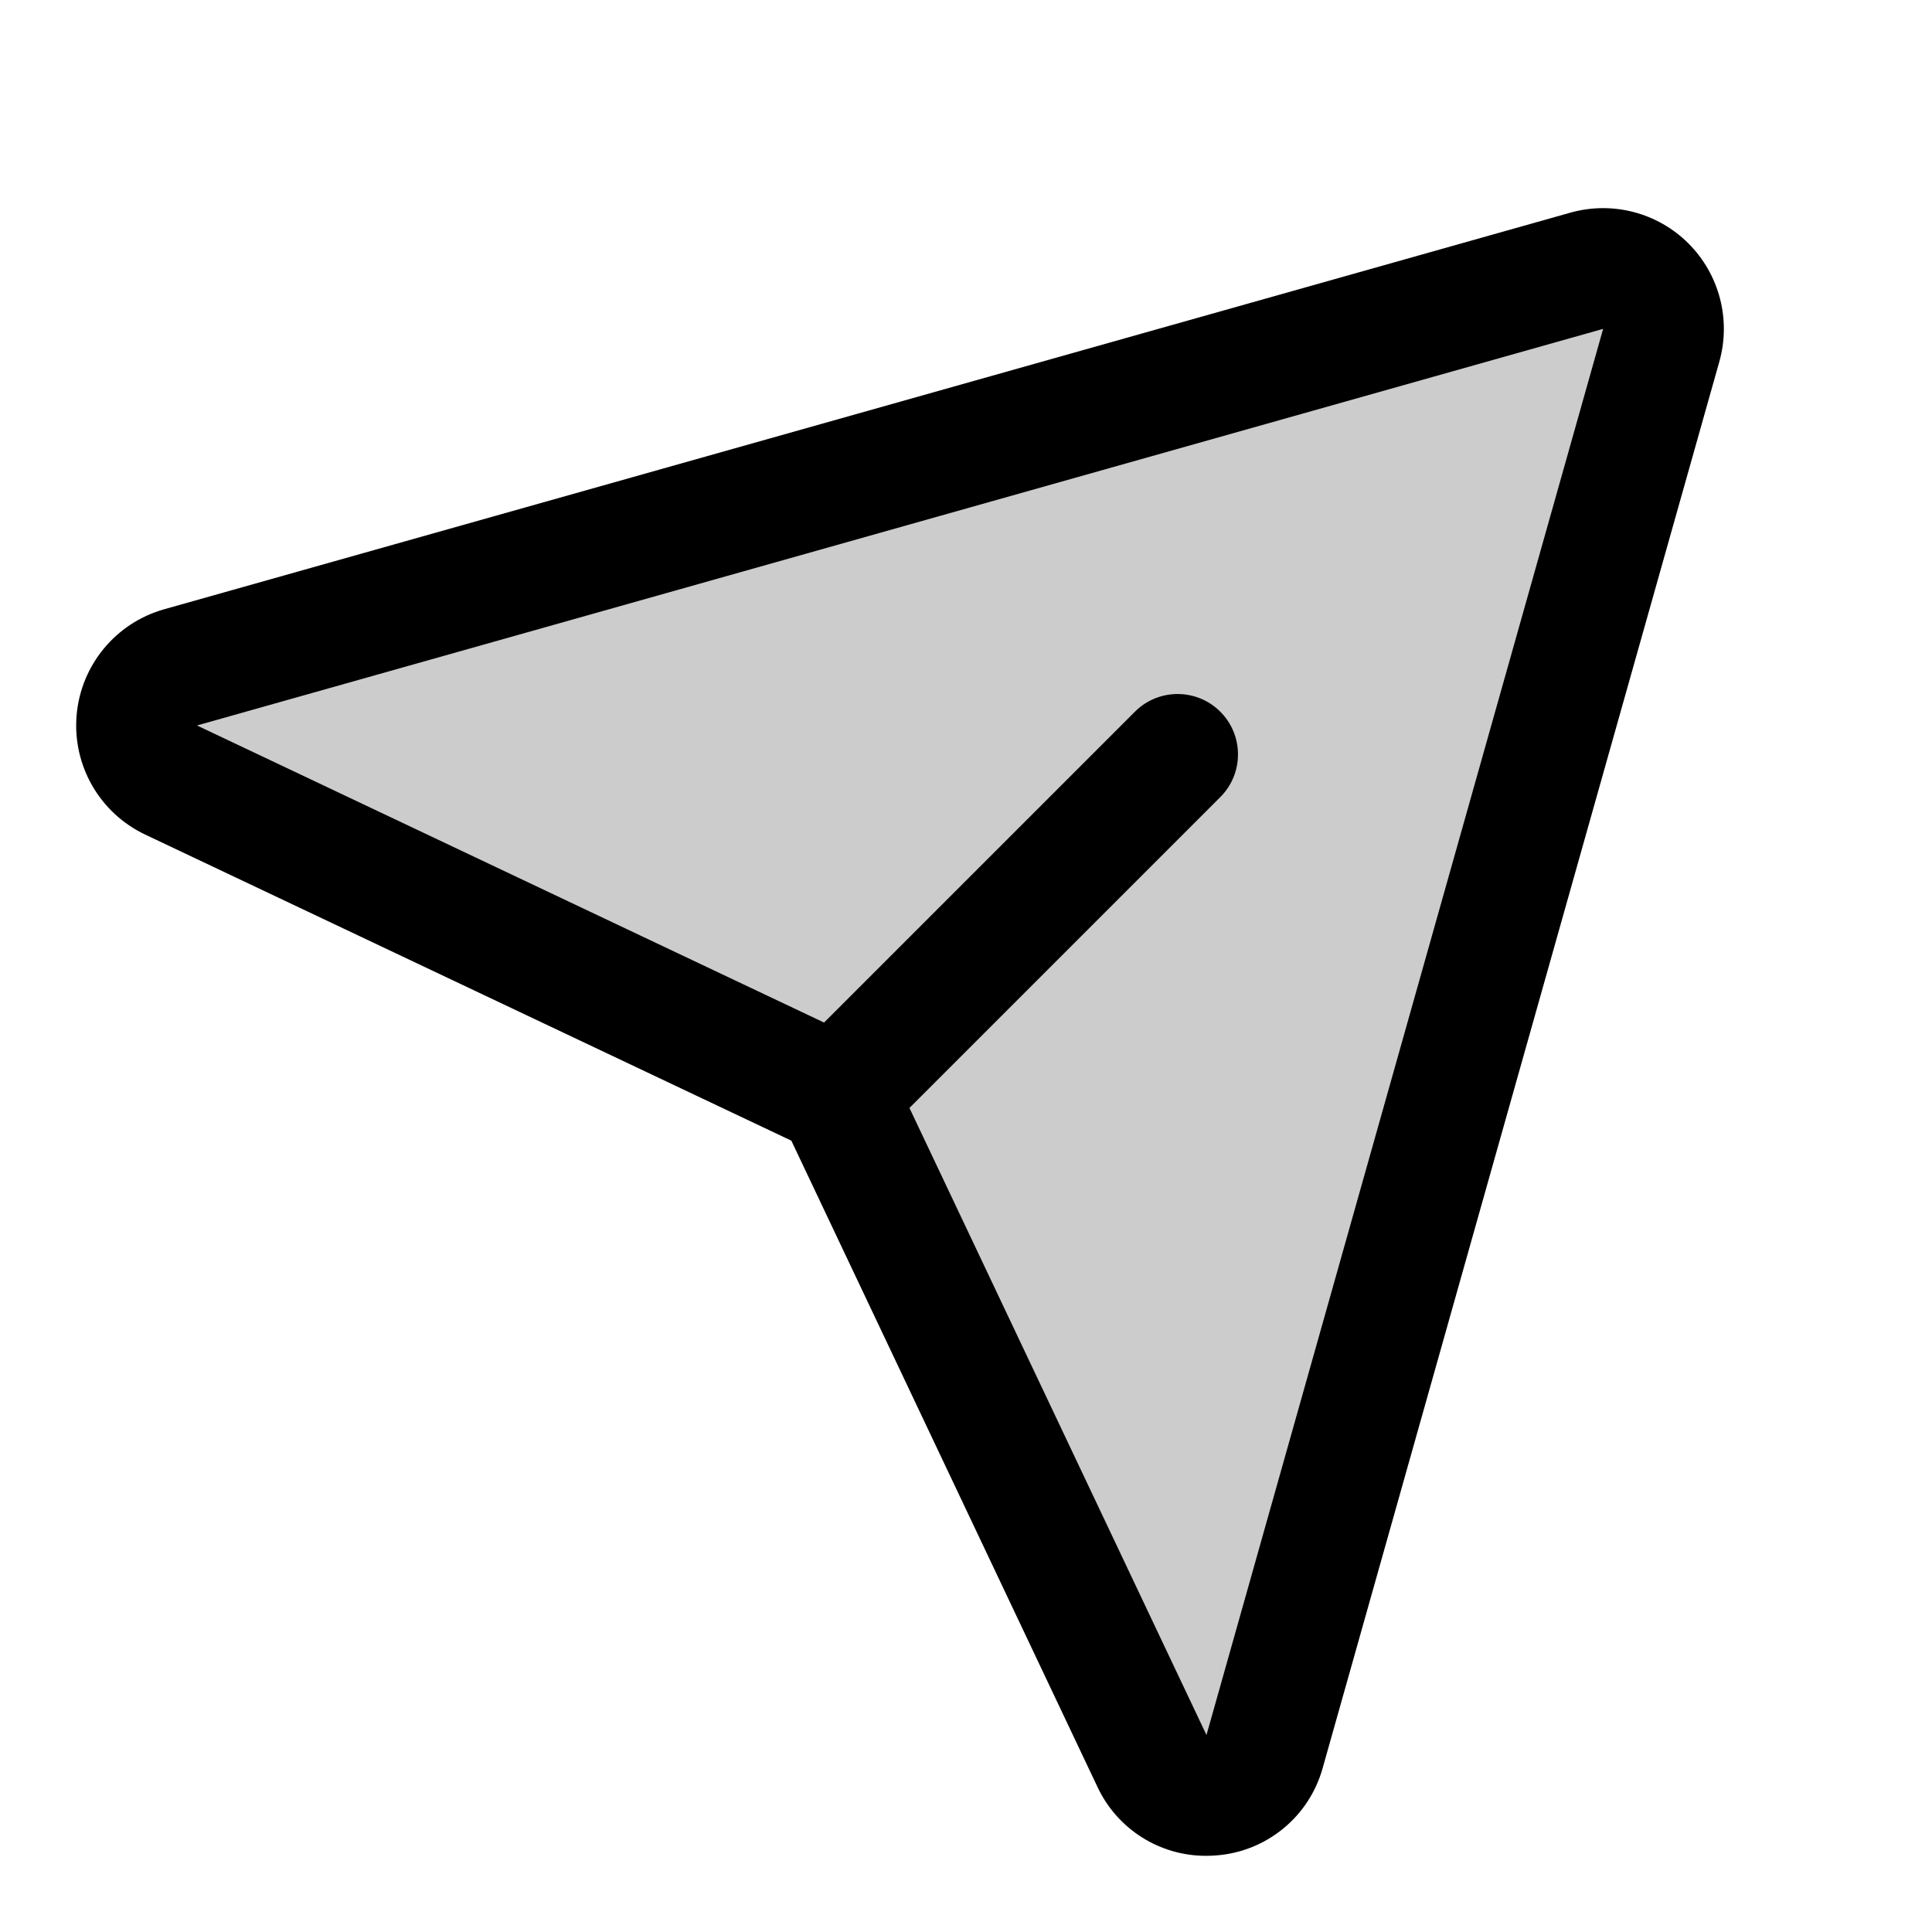
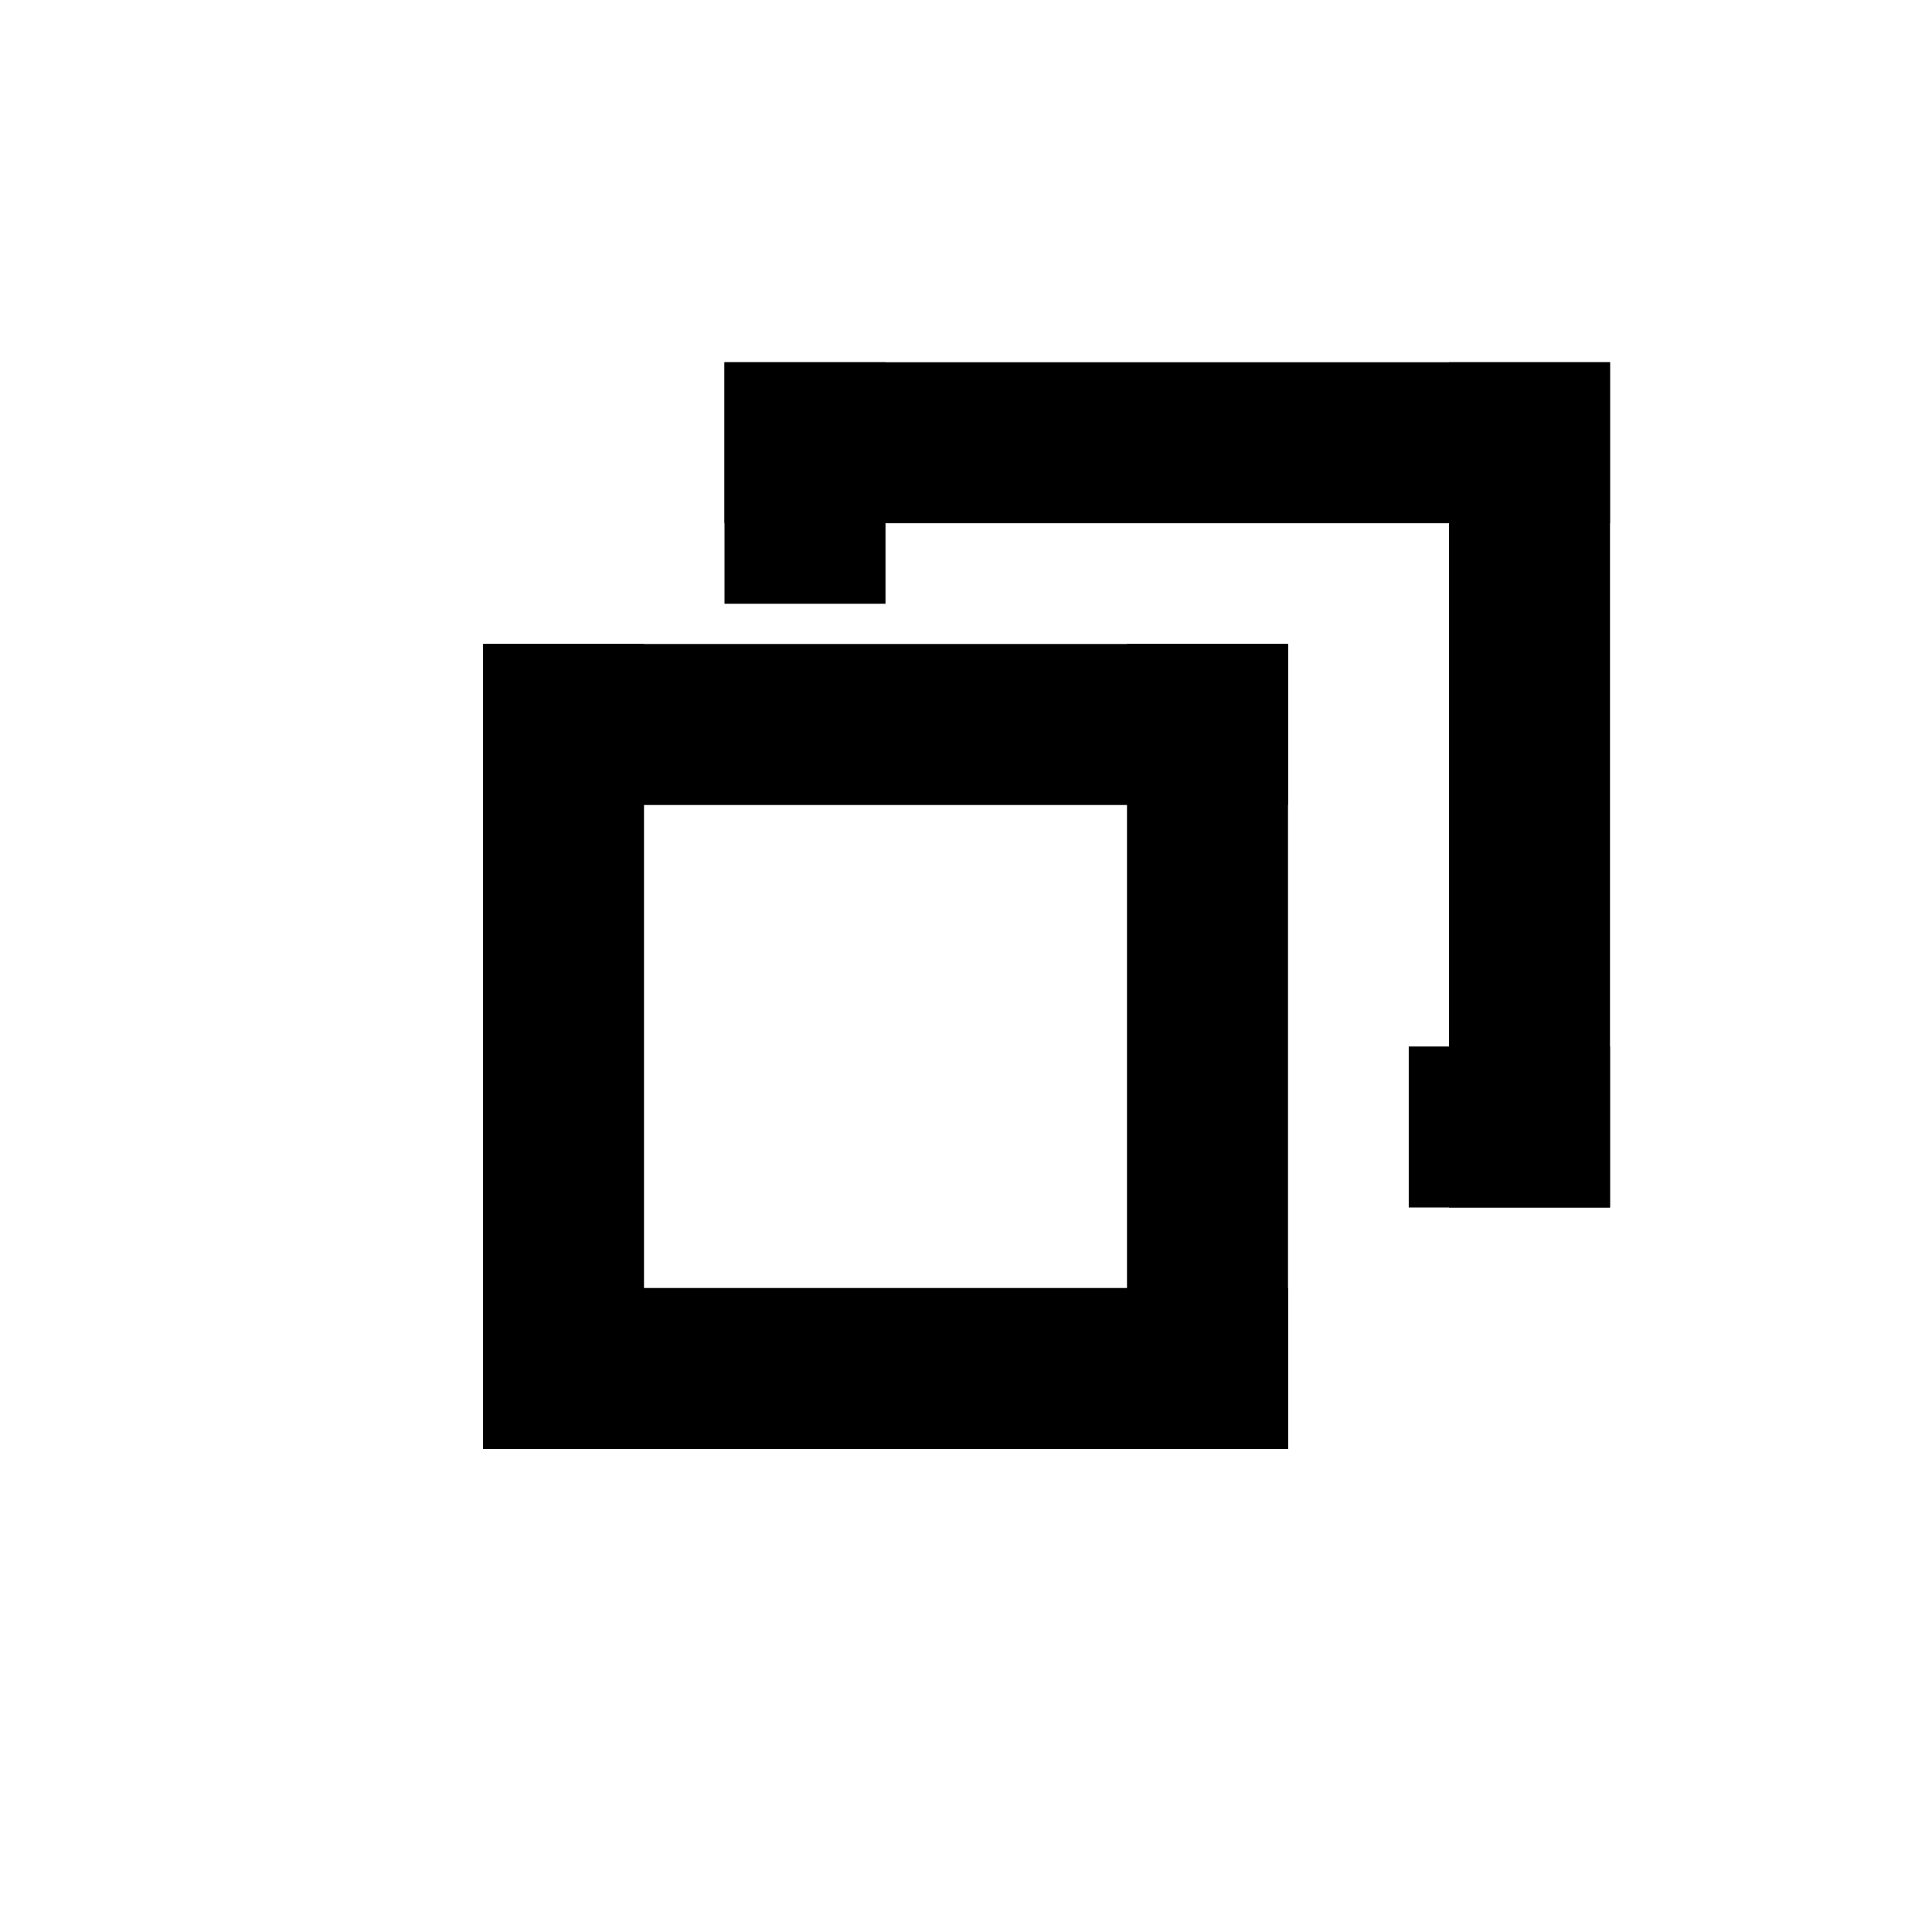
- <svg xmlns="http://www.w3.org/2000/svg" fill="#000000" width="800px" height="800px" viewBox="0 0 256 256" id="Flat">
-   <g opacity="0.2">
-     <path d="M210.251,35.878,23.923,88.432a8,8,0,0,0-1.253,14.93l85.611,40.553a8,8,0,0,1,3.805,3.805L152.639,233.33a8,8,0,0,0,14.93-1.253L220.122,45.749A8,8,0,0,0,210.251,35.878Z" />
-   </g>
-   <path d="M223.736,32.264a16.012,16.012,0,0,0-15.657-4.085L21.751,80.732a15.999,15.999,0,0,0-2.506,29.858l85.611,40.553,40.553,85.611a15.852,15.852,0,0,0,14.414,9.152q.687,0,1.384-.058A15.87,15.87,0,0,0,175.268,234.249L227.821,47.921A16.017,16.017,0,0,0,223.736,32.264Zm-63.871,197.634-39.358-83.09,41.269-41.269a8.001,8.001,0,0,0-11.314-11.314l-41.269,41.269L26.103,96.129,212.423,43.577Z" />
+ <svg xmlns="http://www.w3.org/2000/svg" fill="#000000" viewBox="0 0 24 24" width="24" height="24">
+   <path d="M6 8 L16 8 L16 10 L6 10 Z" />
+   <path d="M6 16 L16 16 L16 18 L6 18 Z" />
+   <path d="M6 8 L8 8 L8 18 L6 18 Z" />
+   <path d="M14 8 L16 8 L16 18 L14 18 Z" />
+   <path d="M9 4.5 L20 4.5 L20 6.5 L9 6.5 Z" />
+   <path d="M18 4.5 L20 4.5 L20 15 L18 15 Z" />
+   <path d="M9 4.5 L11 4.5 L11 7.5 L9 7.5 Z" />
+   <path d="M17.5 13 L20 13 L20 15 L17.5 15 Z" />
</svg>
